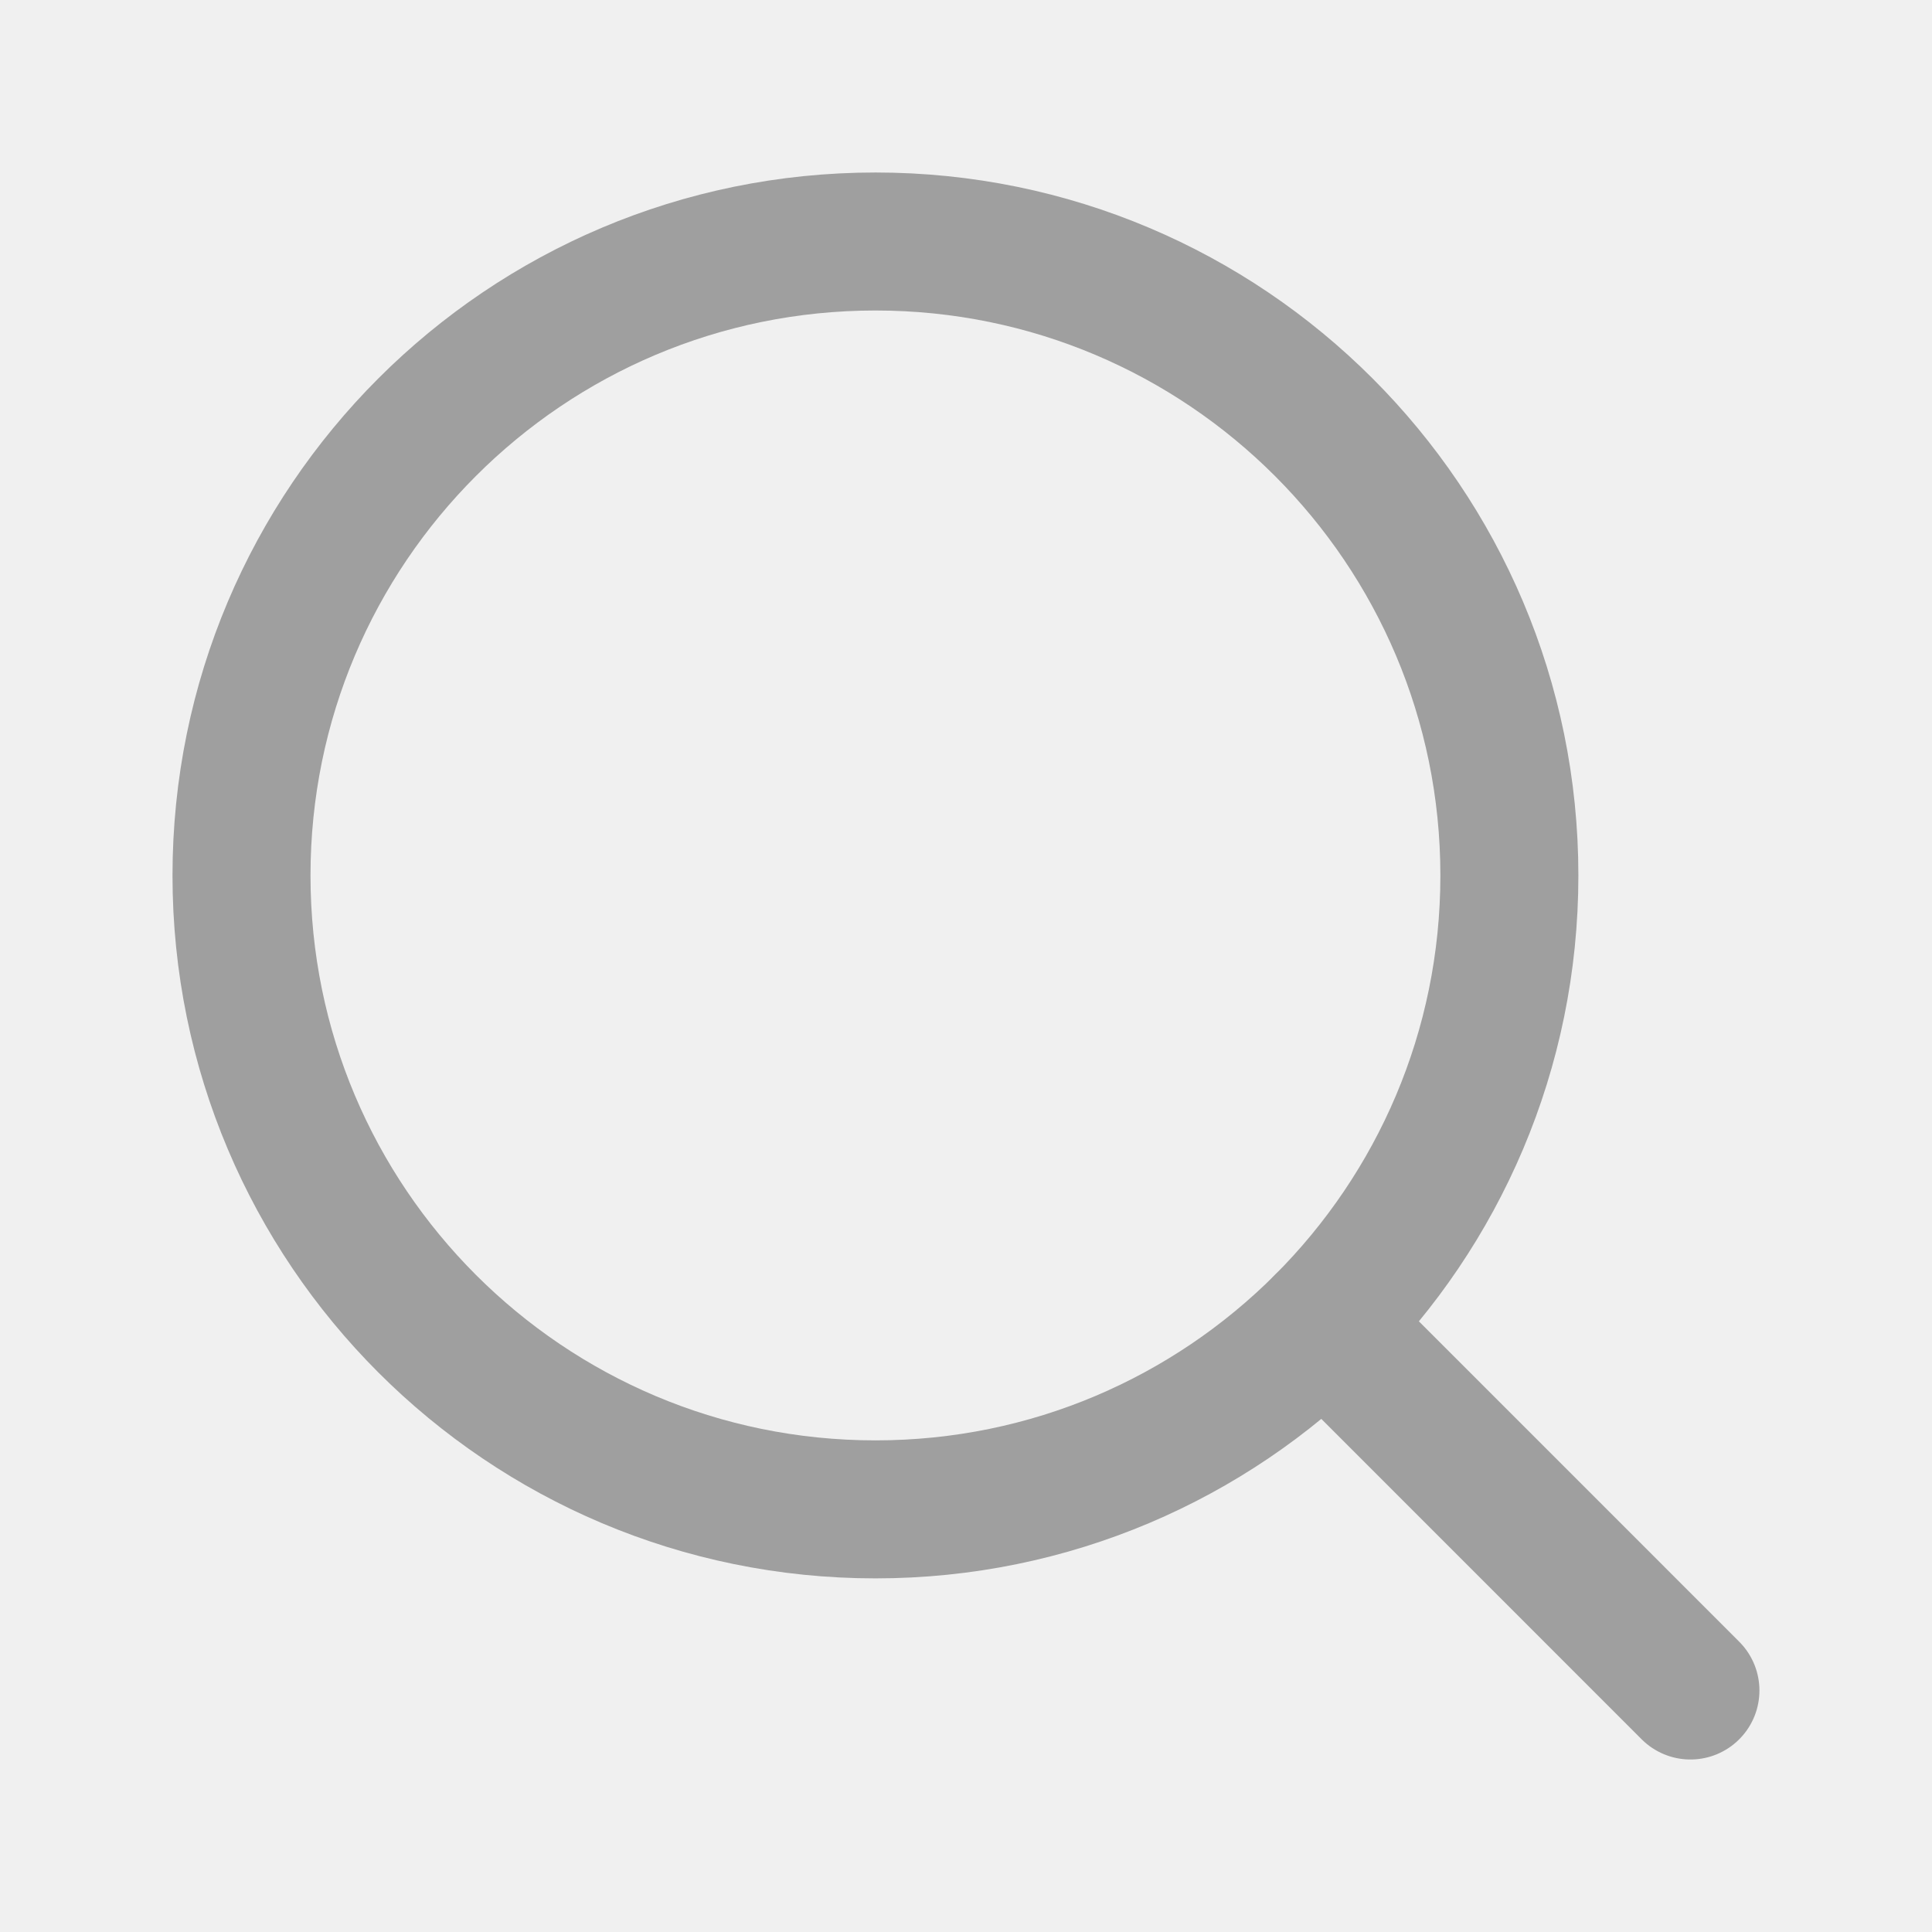
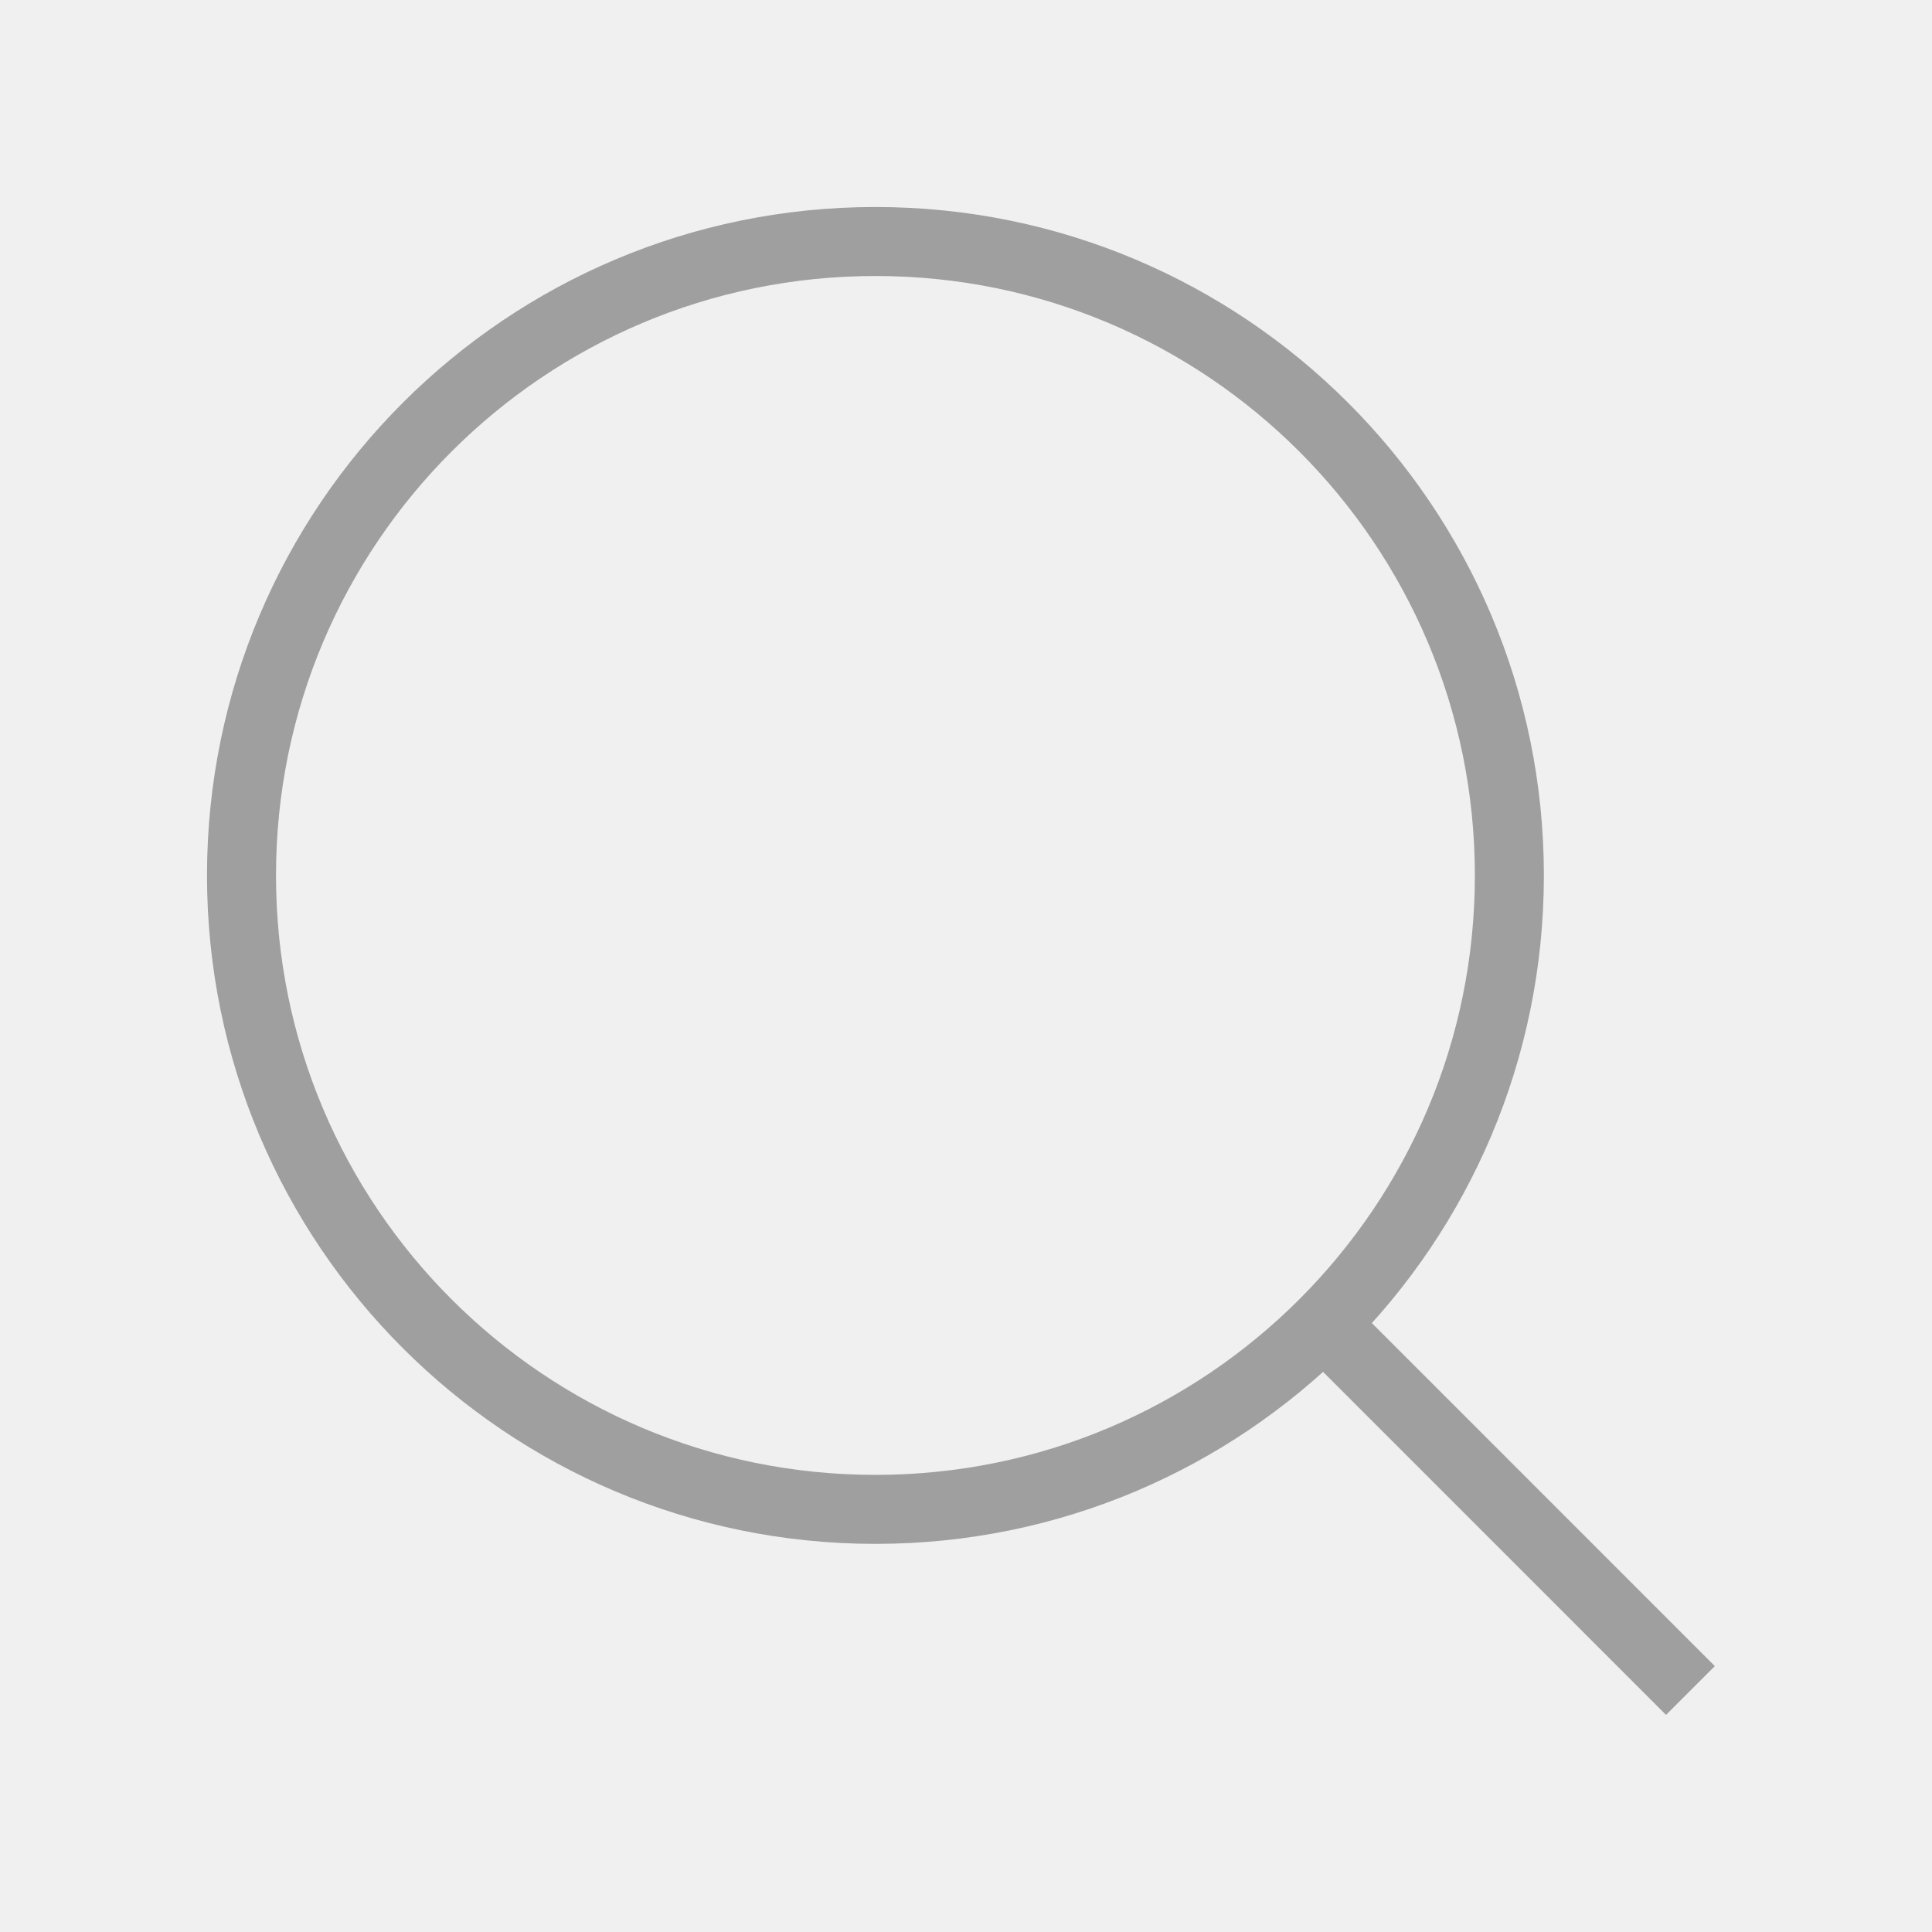
<svg xmlns="http://www.w3.org/2000/svg" width="28" height="28" viewBox="0 0 28 28" fill="none">
-   <g id="MagnifyingGlass" clip-path="url(#clip0_1_1316)">
+   <g id="MagnifyingGlass" clipPath="url(#clip0_1_1316)">
    <g id="MagnifyingGlass_2">
-       <path id="Vector" d="M12.688 21.875C17.762 21.875 21.875 17.762 21.875 12.688C21.875 7.613 17.762 3.5 12.688 3.5C7.613 3.5 3.5 7.613 3.5 12.688C3.5 17.762 7.613 21.875 12.688 21.875Z" stroke="#9F9F9F" stroke-width="2" stroke-linecap="round" stroke-linejoin="round" />
-       <path id="Vector_2" d="M19.184 19.184L24.499 24.5" stroke="#9F9F9F" stroke-width="2" stroke-linecap="round" stroke-linejoin="round" />
+       <path id="Vector" d="M12.688 21.875C17.762 21.875 21.875 17.762 21.875 12.688C21.875 7.613 17.762 3.5 12.688 3.5C7.613 3.5 3.5 7.613 3.5 12.688C3.5 17.762 7.613 21.875 12.688 21.875Z" stroke="#9F9F9F" strokeWidth="2" strokeLinecap="round" strokeLinejoin="round" />
+       <path id="Vector_2" d="M19.184 19.184L24.499 24.5" stroke="#9F9F9F" strokeWidth="2" strokeLinecap="round" strokeLinejoin="round" />
    </g>
  </g>
  <defs>
    <clipPath id="clip0_1_1316">
      <rect width="28" height="28" fill="white" />
    </clipPath>
  </defs>
</svg>
